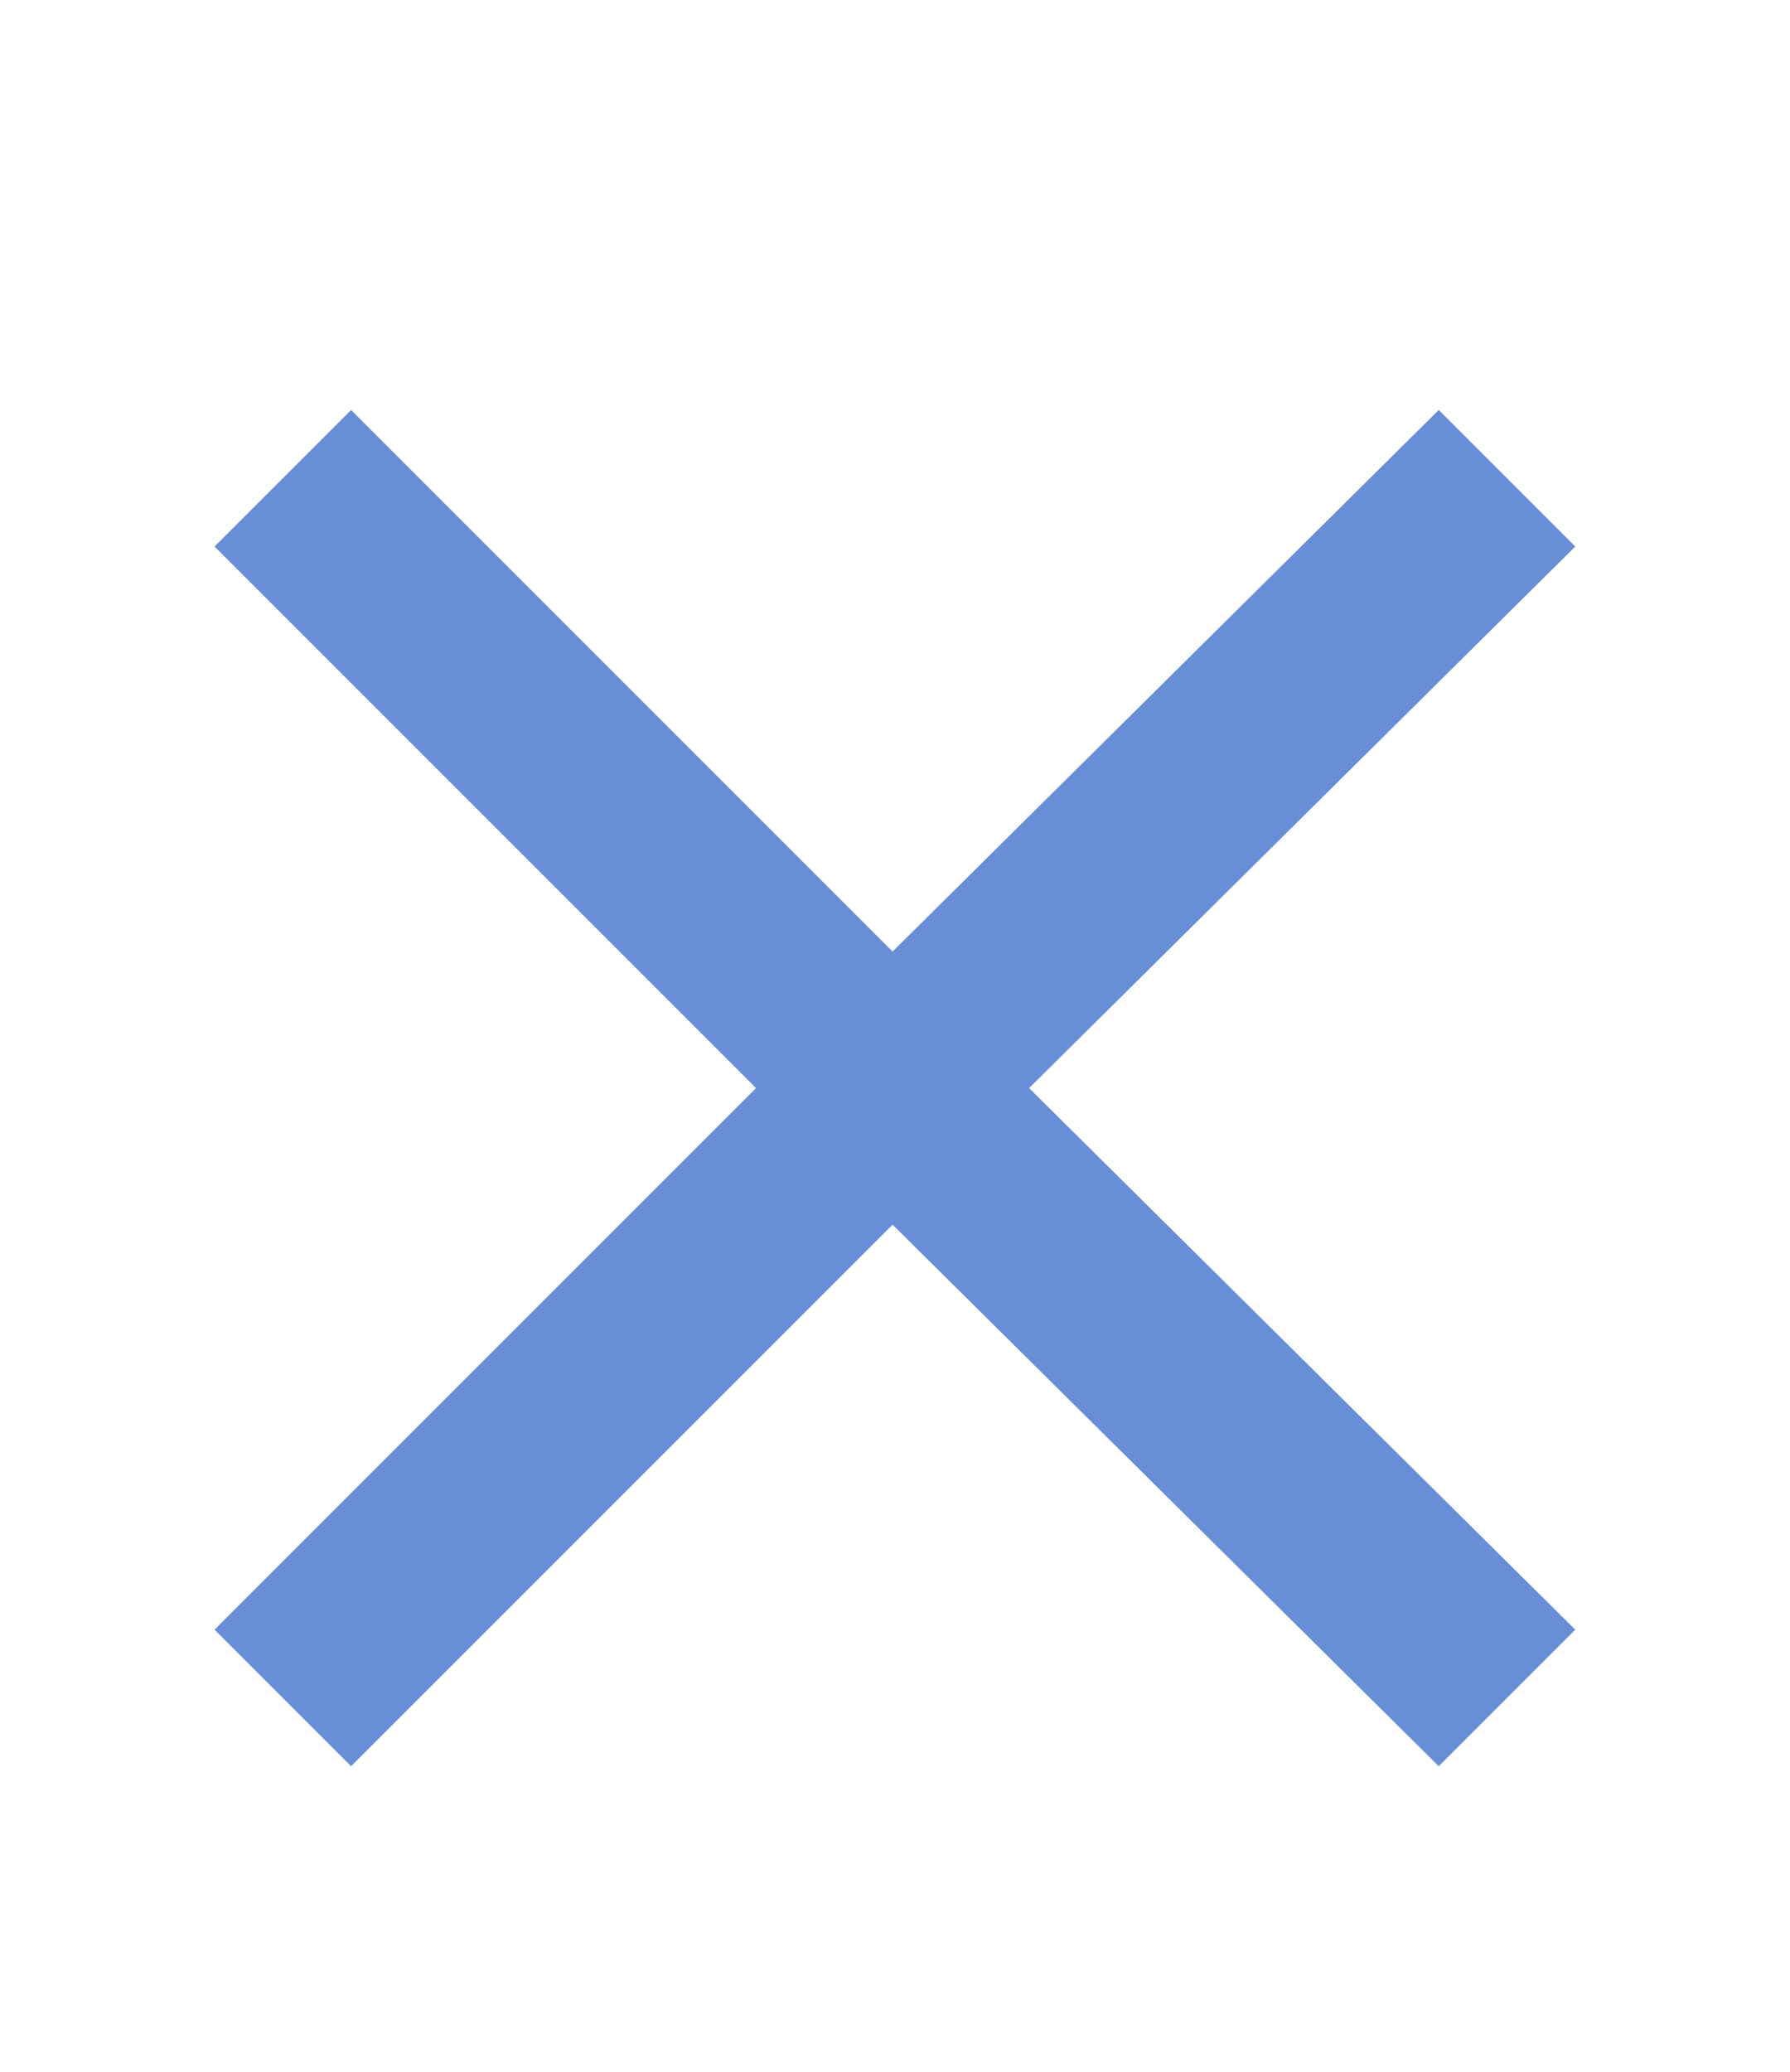
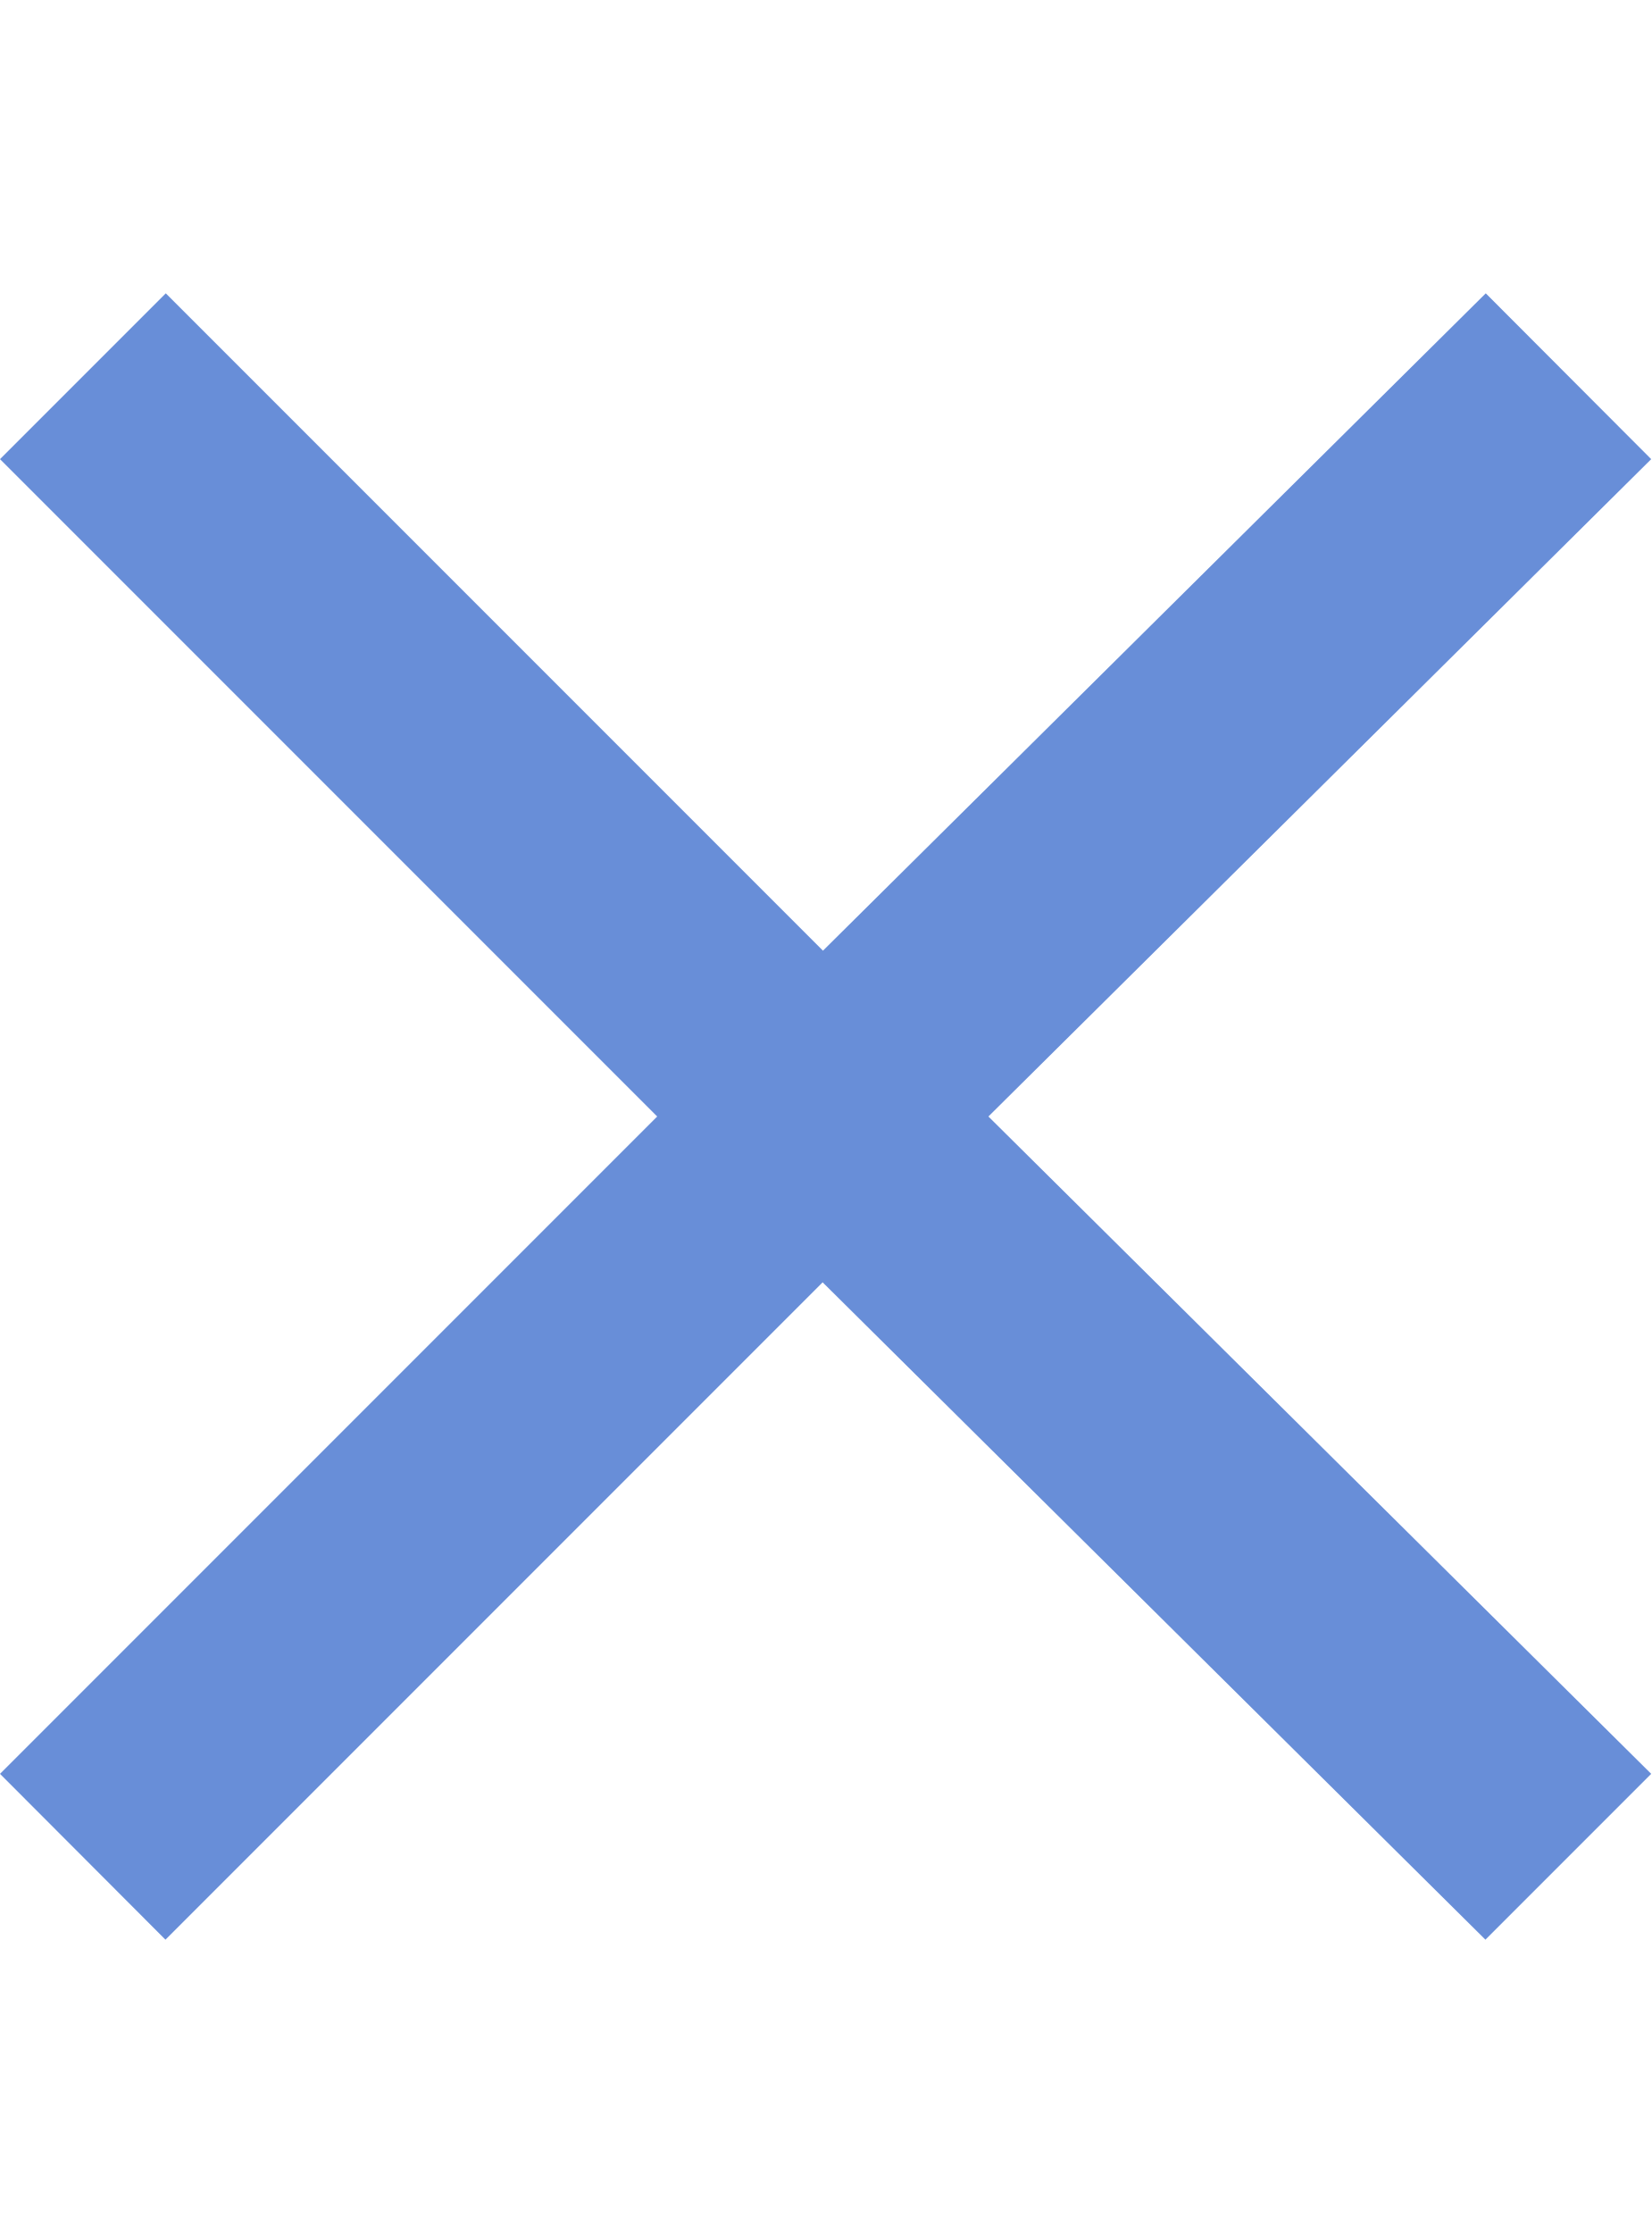
- <svg xmlns="http://www.w3.org/2000/svg" version="1.1" id="Calque_1" x="0px" y="0px" viewBox="0 0 584 676" style="enable-background:new 0 0 584 676;" xml:space="preserve">
+ <svg xmlns="http://www.w3.org/2000/svg" version="1.1" id="Calque_1" x="0px" y="0px" viewBox="0 0 500 676" style="enable-background:new 0 0 500 676;" xml:space="preserve">
  <style type="text/css">
	.st0{fill:#688ED8;}
</style>
-   <path class="st0" d="M514,178.312L335.792,355L514,531.688l-44.552,44.552L291.24,399.552  L114.552,576.24L70,531.688L246.688,355L70,178.312l44.552-44.552L291.24,310.448  l178.208-176.688L514,178.312z" />
+   <path class="st0" d="M500,139L299.3,338L500,537l-50.2,50.2l-200.7-199l-199,199L0,537l199-199L0,139l50.2-50.2l199,199l200.7-199  L500,139z" />
</svg>
